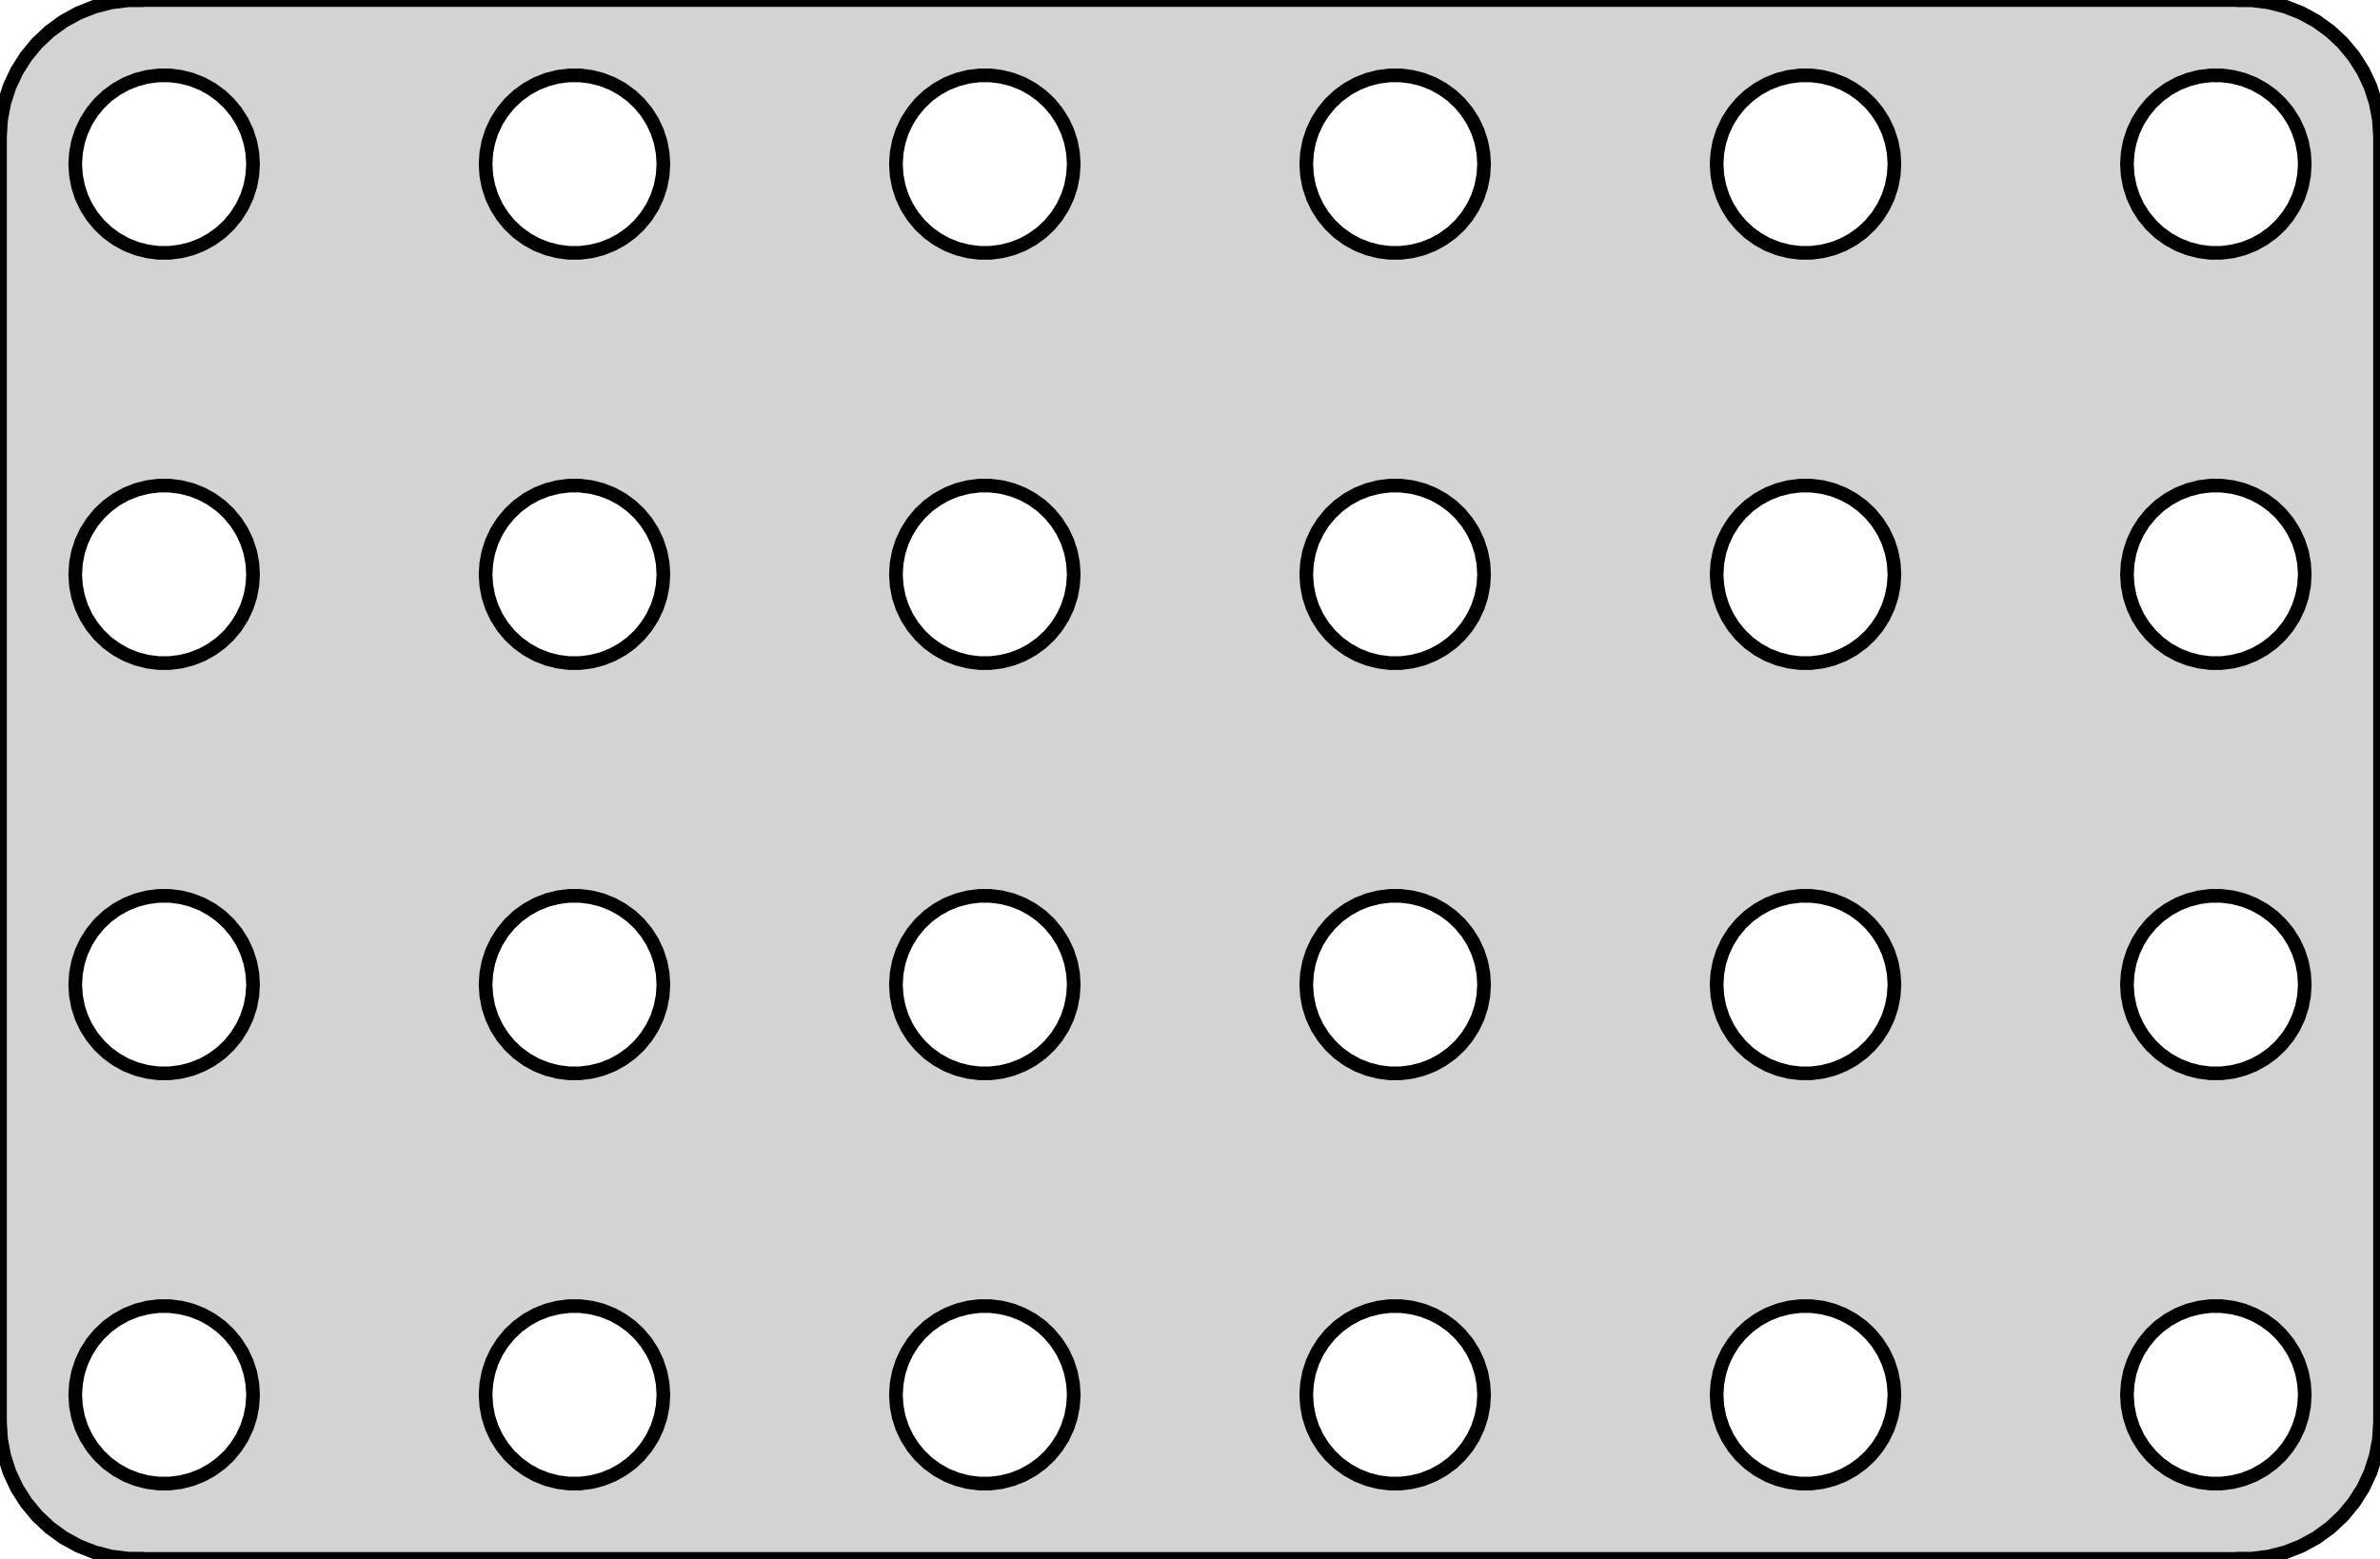
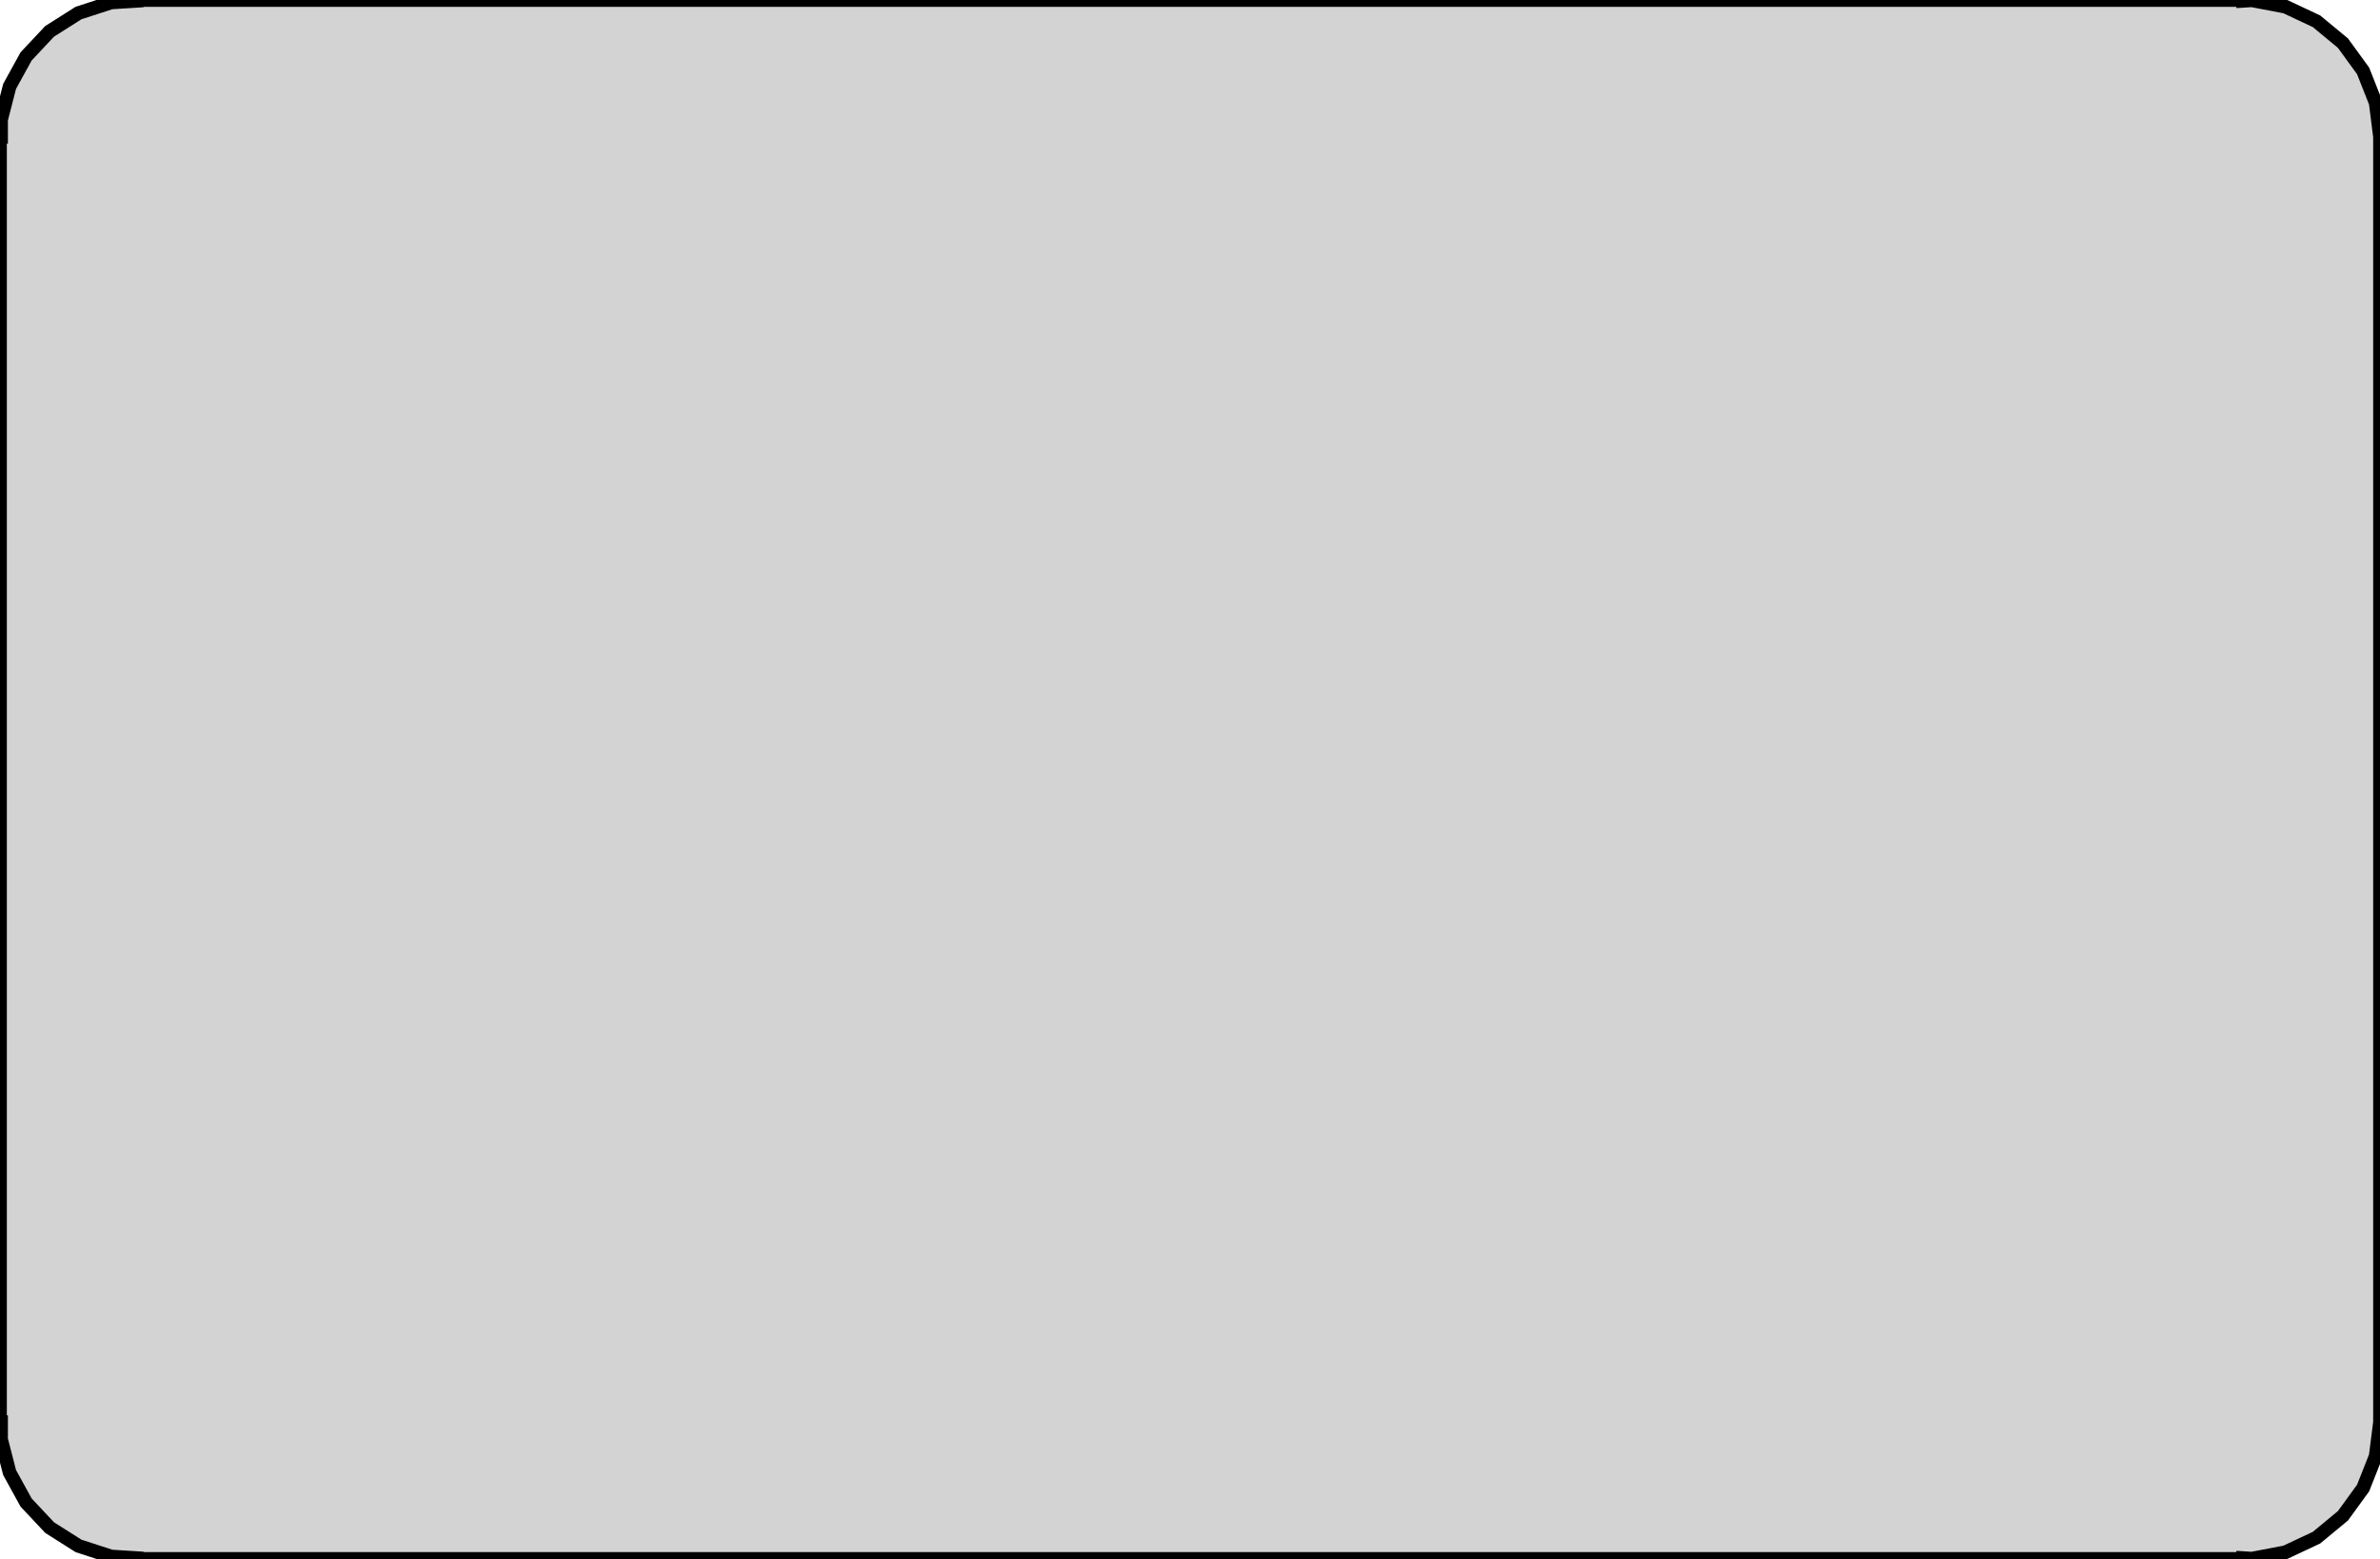
<svg xmlns="http://www.w3.org/2000/svg" width="87mm" height="57mm" viewBox="9 -66 87 57" version="1.1">
-   <path d=" M 91,-9.01 L 91.314,-9.01 L 91.937,-9.089 L 92.545,-9.245 L 93.129,-9.476 L 93.679,-9.778  L 94.187,-10.147 L 94.645,-10.577 L 95.045,-11.061 L 95.382,-11.591 L 95.649,-12.159 L 95.843,-12.757  L 95.961,-13.373 L 96,-14 L 96,-61 L 95.961,-61.627 L 95.843,-62.243 L 95.649,-62.841  L 95.382,-63.409 L 95.045,-63.939 L 94.645,-64.423 L 94.187,-64.853 L 93.679,-65.222 L 93.129,-65.524  L 92.545,-65.755 L 91.937,-65.911 L 91.314,-65.99 L 91,-65.99 L 91,-66 L 14,-66  L 14,-65.99 L 13.686,-65.99 L 13.063,-65.911 L 12.455,-65.755 L 11.871,-65.524 L 11.321,-65.222  L 10.813,-64.853 L 10.355,-64.423 L 9.955,-63.939 L 9.618,-63.409 L 9.351,-62.841 L 9.157,-62.243  L 9.039,-61.627 L 9,-61 L 9,-14 L 9.039,-13.373 L 9.157,-12.757 L 9.351,-12.159  L 9.618,-11.591 L 9.955,-11.061 L 10.355,-10.577 L 10.813,-10.147 L 11.321,-9.778 L 11.871,-9.476  L 12.455,-9.245 L 13.063,-9.089 L 13.686,-9.01 L 14,-9.01 L 14,-9 L 91,-9  z M 14.796,-56.756 L 14.391,-56.808 L 13.996,-56.909 L 13.616,-57.059 L 13.259,-57.256 L 12.928,-57.496  L 12.631,-57.775 L 12.371,-58.09 L 12.152,-58.434 L 11.978,-58.804 L 11.852,-59.192 L 11.776,-59.593  L 11.75,-60 L 11.776,-60.407 L 11.852,-60.808 L 11.978,-61.196 L 12.152,-61.566 L 12.371,-61.91  L 12.631,-62.225 L 12.928,-62.504 L 13.259,-62.744 L 13.616,-62.941 L 13.996,-63.091 L 14.391,-63.192  L 14.796,-63.244 L 15.204,-63.244 L 15.609,-63.192 L 16.004,-63.091 L 16.384,-62.941 L 16.741,-62.744  L 17.072,-62.504 L 17.369,-62.225 L 17.629,-61.91 L 17.848,-61.566 L 18.022,-61.196 L 18.148,-60.808  L 18.224,-60.407 L 18.25,-60 L 18.224,-59.593 L 18.148,-59.192 L 18.022,-58.804 L 17.848,-58.434  L 17.629,-58.09 L 17.369,-57.775 L 17.072,-57.496 L 16.741,-57.256 L 16.384,-57.059 L 16.004,-56.909  L 15.609,-56.808 L 15.204,-56.756 z M 89.796,-56.756 L 89.391,-56.808 L 88.996,-56.909 L 88.616,-57.059 L 88.259,-57.256 L 87.928,-57.496  L 87.631,-57.775 L 87.371,-58.09 L 87.152,-58.434 L 86.978,-58.804 L 86.852,-59.192 L 86.776,-59.593  L 86.75,-60 L 86.776,-60.407 L 86.852,-60.808 L 86.978,-61.196 L 87.152,-61.566 L 87.371,-61.91  L 87.631,-62.225 L 87.928,-62.504 L 88.259,-62.744 L 88.616,-62.941 L 88.996,-63.091 L 89.391,-63.192  L 89.796,-63.244 L 90.204,-63.244 L 90.609,-63.192 L 91.004,-63.091 L 91.384,-62.941 L 91.741,-62.744  L 92.072,-62.504 L 92.369,-62.225 L 92.629,-61.91 L 92.848,-61.566 L 93.022,-61.196 L 93.148,-60.808  L 93.224,-60.407 L 93.25,-60 L 93.224,-59.593 L 93.148,-59.192 L 93.022,-58.804 L 92.848,-58.434  L 92.629,-58.09 L 92.369,-57.775 L 92.072,-57.496 L 91.741,-57.256 L 91.384,-57.059 L 91.004,-56.909  L 90.609,-56.808 L 90.204,-56.756 z M 29.796,-56.756 L 29.391,-56.808 L 28.996,-56.909 L 28.616,-57.059 L 28.259,-57.256 L 27.928,-57.496  L 27.631,-57.775 L 27.371,-58.09 L 27.152,-58.434 L 26.978,-58.804 L 26.852,-59.192 L 26.776,-59.593  L 26.75,-60 L 26.776,-60.407 L 26.852,-60.808 L 26.978,-61.196 L 27.152,-61.566 L 27.371,-61.91  L 27.631,-62.225 L 27.928,-62.504 L 28.259,-62.744 L 28.616,-62.941 L 28.996,-63.091 L 29.391,-63.192  L 29.796,-63.244 L 30.204,-63.244 L 30.609,-63.192 L 31.004,-63.091 L 31.384,-62.941 L 31.741,-62.744  L 32.072,-62.504 L 32.369,-62.225 L 32.629,-61.91 L 32.848,-61.566 L 33.022,-61.196 L 33.148,-60.808  L 33.224,-60.407 L 33.25,-60 L 33.224,-59.593 L 33.148,-59.192 L 33.022,-58.804 L 32.848,-58.434  L 32.629,-58.09 L 32.369,-57.775 L 32.072,-57.496 L 31.741,-57.256 L 31.384,-57.059 L 31.004,-56.909  L 30.609,-56.808 L 30.204,-56.756 z M 74.796,-56.756 L 74.391,-56.808 L 73.996,-56.909 L 73.616,-57.059 L 73.259,-57.256 L 72.928,-57.496  L 72.631,-57.775 L 72.371,-58.09 L 72.152,-58.434 L 71.978,-58.804 L 71.852,-59.192 L 71.776,-59.593  L 71.75,-60 L 71.776,-60.407 L 71.852,-60.808 L 71.978,-61.196 L 72.152,-61.566 L 72.371,-61.91  L 72.631,-62.225 L 72.928,-62.504 L 73.259,-62.744 L 73.616,-62.941 L 73.996,-63.091 L 74.391,-63.192  L 74.796,-63.244 L 75.204,-63.244 L 75.609,-63.192 L 76.004,-63.091 L 76.384,-62.941 L 76.741,-62.744  L 77.072,-62.504 L 77.369,-62.225 L 77.629,-61.91 L 77.848,-61.566 L 78.022,-61.196 L 78.148,-60.808  L 78.224,-60.407 L 78.25,-60 L 78.224,-59.593 L 78.148,-59.192 L 78.022,-58.804 L 77.848,-58.434  L 77.629,-58.09 L 77.369,-57.775 L 77.072,-57.496 L 76.741,-57.256 L 76.384,-57.059 L 76.004,-56.909  L 75.609,-56.808 L 75.204,-56.756 z M 44.796,-56.756 L 44.391,-56.808 L 43.996,-56.909 L 43.616,-57.059 L 43.259,-57.256 L 42.928,-57.496  L 42.631,-57.775 L 42.371,-58.09 L 42.152,-58.434 L 41.978,-58.804 L 41.852,-59.192 L 41.776,-59.593  L 41.75,-60 L 41.776,-60.407 L 41.852,-60.808 L 41.978,-61.196 L 42.152,-61.566 L 42.371,-61.91  L 42.631,-62.225 L 42.928,-62.504 L 43.259,-62.744 L 43.616,-62.941 L 43.996,-63.091 L 44.391,-63.192  L 44.796,-63.244 L 45.204,-63.244 L 45.609,-63.192 L 46.004,-63.091 L 46.384,-62.941 L 46.741,-62.744  L 47.072,-62.504 L 47.369,-62.225 L 47.629,-61.91 L 47.848,-61.566 L 48.022,-61.196 L 48.148,-60.808  L 48.224,-60.407 L 48.25,-60 L 48.224,-59.593 L 48.148,-59.192 L 48.022,-58.804 L 47.848,-58.434  L 47.629,-58.09 L 47.369,-57.775 L 47.072,-57.496 L 46.741,-57.256 L 46.384,-57.059 L 46.004,-56.909  L 45.609,-56.808 L 45.204,-56.756 z M 59.796,-56.756 L 59.391,-56.808 L 58.996,-56.909 L 58.616,-57.059 L 58.259,-57.256 L 57.928,-57.496  L 57.631,-57.775 L 57.371,-58.09 L 57.152,-58.434 L 56.978,-58.804 L 56.852,-59.192 L 56.776,-59.593  L 56.75,-60 L 56.776,-60.407 L 56.852,-60.808 L 56.978,-61.196 L 57.152,-61.566 L 57.371,-61.91  L 57.631,-62.225 L 57.928,-62.504 L 58.259,-62.744 L 58.616,-62.941 L 58.996,-63.091 L 59.391,-63.192  L 59.796,-63.244 L 60.204,-63.244 L 60.609,-63.192 L 61.004,-63.091 L 61.384,-62.941 L 61.741,-62.744  L 62.072,-62.504 L 62.369,-62.225 L 62.629,-61.91 L 62.848,-61.566 L 63.022,-61.196 L 63.148,-60.808  L 63.224,-60.407 L 63.25,-60 L 63.224,-59.593 L 63.148,-59.192 L 63.022,-58.804 L 62.848,-58.434  L 62.629,-58.09 L 62.369,-57.775 L 62.072,-57.496 L 61.741,-57.256 L 61.384,-57.059 L 61.004,-56.909  L 60.609,-56.808 L 60.204,-56.756 z M 74.796,-41.756 L 74.391,-41.808 L 73.996,-41.909 L 73.616,-42.059 L 73.259,-42.256 L 72.928,-42.496  L 72.631,-42.775 L 72.371,-43.09 L 72.152,-43.434 L 71.978,-43.804 L 71.852,-44.192 L 71.776,-44.593  L 71.75,-45 L 71.776,-45.407 L 71.852,-45.808 L 71.978,-46.196 L 72.152,-46.566 L 72.371,-46.91  L 72.631,-47.225 L 72.928,-47.504 L 73.259,-47.744 L 73.616,-47.941 L 73.996,-48.091 L 74.391,-48.192  L 74.796,-48.244 L 75.204,-48.244 L 75.609,-48.192 L 76.004,-48.091 L 76.384,-47.941 L 76.741,-47.744  L 77.072,-47.504 L 77.369,-47.225 L 77.629,-46.91 L 77.848,-46.566 L 78.022,-46.196 L 78.148,-45.808  L 78.224,-45.407 L 78.25,-45 L 78.224,-44.593 L 78.148,-44.192 L 78.022,-43.804 L 77.848,-43.434  L 77.629,-43.09 L 77.369,-42.775 L 77.072,-42.496 L 76.741,-42.256 L 76.384,-42.059 L 76.004,-41.909  L 75.609,-41.808 L 75.204,-41.756 z M 29.796,-41.756 L 29.391,-41.808 L 28.996,-41.909 L 28.616,-42.059 L 28.259,-42.256 L 27.928,-42.496  L 27.631,-42.775 L 27.371,-43.09 L 27.152,-43.434 L 26.978,-43.804 L 26.852,-44.192 L 26.776,-44.593  L 26.75,-45 L 26.776,-45.407 L 26.852,-45.808 L 26.978,-46.196 L 27.152,-46.566 L 27.371,-46.91  L 27.631,-47.225 L 27.928,-47.504 L 28.259,-47.744 L 28.616,-47.941 L 28.996,-48.091 L 29.391,-48.192  L 29.796,-48.244 L 30.204,-48.244 L 30.609,-48.192 L 31.004,-48.091 L 31.384,-47.941 L 31.741,-47.744  L 32.072,-47.504 L 32.369,-47.225 L 32.629,-46.91 L 32.848,-46.566 L 33.022,-46.196 L 33.148,-45.808  L 33.224,-45.407 L 33.25,-45 L 33.224,-44.593 L 33.148,-44.192 L 33.022,-43.804 L 32.848,-43.434  L 32.629,-43.09 L 32.369,-42.775 L 32.072,-42.496 L 31.741,-42.256 L 31.384,-42.059 L 31.004,-41.909  L 30.609,-41.808 L 30.204,-41.756 z M 44.796,-41.756 L 44.391,-41.808 L 43.996,-41.909 L 43.616,-42.059 L 43.259,-42.256 L 42.928,-42.496  L 42.631,-42.775 L 42.371,-43.09 L 42.152,-43.434 L 41.978,-43.804 L 41.852,-44.192 L 41.776,-44.593  L 41.75,-45 L 41.776,-45.407 L 41.852,-45.808 L 41.978,-46.196 L 42.152,-46.566 L 42.371,-46.91  L 42.631,-47.225 L 42.928,-47.504 L 43.259,-47.744 L 43.616,-47.941 L 43.996,-48.091 L 44.391,-48.192  L 44.796,-48.244 L 45.204,-48.244 L 45.609,-48.192 L 46.004,-48.091 L 46.384,-47.941 L 46.741,-47.744  L 47.072,-47.504 L 47.369,-47.225 L 47.629,-46.91 L 47.848,-46.566 L 48.022,-46.196 L 48.148,-45.808  L 48.224,-45.407 L 48.25,-45 L 48.224,-44.593 L 48.148,-44.192 L 48.022,-43.804 L 47.848,-43.434  L 47.629,-43.09 L 47.369,-42.775 L 47.072,-42.496 L 46.741,-42.256 L 46.384,-42.059 L 46.004,-41.909  L 45.609,-41.808 L 45.204,-41.756 z M 59.796,-41.756 L 59.391,-41.808 L 58.996,-41.909 L 58.616,-42.059 L 58.259,-42.256 L 57.928,-42.496  L 57.631,-42.775 L 57.371,-43.09 L 57.152,-43.434 L 56.978,-43.804 L 56.852,-44.192 L 56.776,-44.593  L 56.75,-45 L 56.776,-45.407 L 56.852,-45.808 L 56.978,-46.196 L 57.152,-46.566 L 57.371,-46.91  L 57.631,-47.225 L 57.928,-47.504 L 58.259,-47.744 L 58.616,-47.941 L 58.996,-48.091 L 59.391,-48.192  L 59.796,-48.244 L 60.204,-48.244 L 60.609,-48.192 L 61.004,-48.091 L 61.384,-47.941 L 61.741,-47.744  L 62.072,-47.504 L 62.369,-47.225 L 62.629,-46.91 L 62.848,-46.566 L 63.022,-46.196 L 63.148,-45.808  L 63.224,-45.407 L 63.25,-45 L 63.224,-44.593 L 63.148,-44.192 L 63.022,-43.804 L 62.848,-43.434  L 62.629,-43.09 L 62.369,-42.775 L 62.072,-42.496 L 61.741,-42.256 L 61.384,-42.059 L 61.004,-41.909  L 60.609,-41.808 L 60.204,-41.756 z M 89.796,-41.756 L 89.391,-41.808 L 88.996,-41.909 L 88.616,-42.059 L 88.259,-42.256 L 87.928,-42.496  L 87.631,-42.775 L 87.371,-43.09 L 87.152,-43.434 L 86.978,-43.804 L 86.852,-44.192 L 86.776,-44.593  L 86.75,-45 L 86.776,-45.407 L 86.852,-45.808 L 86.978,-46.196 L 87.152,-46.566 L 87.371,-46.91  L 87.631,-47.225 L 87.928,-47.504 L 88.259,-47.744 L 88.616,-47.941 L 88.996,-48.091 L 89.391,-48.192  L 89.796,-48.244 L 90.204,-48.244 L 90.609,-48.192 L 91.004,-48.091 L 91.384,-47.941 L 91.741,-47.744  L 92.072,-47.504 L 92.369,-47.225 L 92.629,-46.91 L 92.848,-46.566 L 93.022,-46.196 L 93.148,-45.808  L 93.224,-45.407 L 93.25,-45 L 93.224,-44.593 L 93.148,-44.192 L 93.022,-43.804 L 92.848,-43.434  L 92.629,-43.09 L 92.369,-42.775 L 92.072,-42.496 L 91.741,-42.256 L 91.384,-42.059 L 91.004,-41.909  L 90.609,-41.808 L 90.204,-41.756 z M 14.796,-41.756 L 14.391,-41.808 L 13.996,-41.909 L 13.616,-42.059 L 13.259,-42.256 L 12.928,-42.496  L 12.631,-42.775 L 12.371,-43.09 L 12.152,-43.434 L 11.978,-43.804 L 11.852,-44.192 L 11.776,-44.593  L 11.75,-45 L 11.776,-45.407 L 11.852,-45.808 L 11.978,-46.196 L 12.152,-46.566 L 12.371,-46.91  L 12.631,-47.225 L 12.928,-47.504 L 13.259,-47.744 L 13.616,-47.941 L 13.996,-48.091 L 14.391,-48.192  L 14.796,-48.244 L 15.204,-48.244 L 15.609,-48.192 L 16.004,-48.091 L 16.384,-47.941 L 16.741,-47.744  L 17.072,-47.504 L 17.369,-47.225 L 17.629,-46.91 L 17.848,-46.566 L 18.022,-46.196 L 18.148,-45.808  L 18.224,-45.407 L 18.25,-45 L 18.224,-44.593 L 18.148,-44.192 L 18.022,-43.804 L 17.848,-43.434  L 17.629,-43.09 L 17.369,-42.775 L 17.072,-42.496 L 16.741,-42.256 L 16.384,-42.059 L 16.004,-41.909  L 15.609,-41.808 L 15.204,-41.756 z M 59.796,-26.756 L 59.391,-26.808 L 58.996,-26.909 L 58.616,-27.059 L 58.259,-27.256 L 57.928,-27.496  L 57.631,-27.775 L 57.371,-28.09 L 57.152,-28.434 L 56.978,-28.804 L 56.852,-29.192 L 56.776,-29.593  L 56.75,-30 L 56.776,-30.407 L 56.852,-30.808 L 56.978,-31.196 L 57.152,-31.566 L 57.371,-31.91  L 57.631,-32.225 L 57.928,-32.504 L 58.259,-32.744 L 58.616,-32.941 L 58.996,-33.091 L 59.391,-33.192  L 59.796,-33.244 L 60.204,-33.244 L 60.609,-33.192 L 61.004,-33.091 L 61.384,-32.941 L 61.741,-32.744  L 62.072,-32.504 L 62.369,-32.225 L 62.629,-31.91 L 62.848,-31.566 L 63.022,-31.196 L 63.148,-30.808  L 63.224,-30.407 L 63.25,-30 L 63.224,-29.593 L 63.148,-29.192 L 63.022,-28.804 L 62.848,-28.434  L 62.629,-28.09 L 62.369,-27.775 L 62.072,-27.496 L 61.741,-27.256 L 61.384,-27.059 L 61.004,-26.909  L 60.609,-26.808 L 60.204,-26.756 z M 44.796,-26.756 L 44.391,-26.808 L 43.996,-26.909 L 43.616,-27.059 L 43.259,-27.256 L 42.928,-27.496  L 42.631,-27.775 L 42.371,-28.09 L 42.152,-28.434 L 41.978,-28.804 L 41.852,-29.192 L 41.776,-29.593  L 41.75,-30 L 41.776,-30.407 L 41.852,-30.808 L 41.978,-31.196 L 42.152,-31.566 L 42.371,-31.91  L 42.631,-32.225 L 42.928,-32.504 L 43.259,-32.744 L 43.616,-32.941 L 43.996,-33.091 L 44.391,-33.192  L 44.796,-33.244 L 45.204,-33.244 L 45.609,-33.192 L 46.004,-33.091 L 46.384,-32.941 L 46.741,-32.744  L 47.072,-32.504 L 47.369,-32.225 L 47.629,-31.91 L 47.848,-31.566 L 48.022,-31.196 L 48.148,-30.808  L 48.224,-30.407 L 48.25,-30 L 48.224,-29.593 L 48.148,-29.192 L 48.022,-28.804 L 47.848,-28.434  L 47.629,-28.09 L 47.369,-27.775 L 47.072,-27.496 L 46.741,-27.256 L 46.384,-27.059 L 46.004,-26.909  L 45.609,-26.808 L 45.204,-26.756 z M 29.796,-26.756 L 29.391,-26.808 L 28.996,-26.909 L 28.616,-27.059 L 28.259,-27.256 L 27.928,-27.496  L 27.631,-27.775 L 27.371,-28.09 L 27.152,-28.434 L 26.978,-28.804 L 26.852,-29.192 L 26.776,-29.593  L 26.75,-30 L 26.776,-30.407 L 26.852,-30.808 L 26.978,-31.196 L 27.152,-31.566 L 27.371,-31.91  L 27.631,-32.225 L 27.928,-32.504 L 28.259,-32.744 L 28.616,-32.941 L 28.996,-33.091 L 29.391,-33.192  L 29.796,-33.244 L 30.204,-33.244 L 30.609,-33.192 L 31.004,-33.091 L 31.384,-32.941 L 31.741,-32.744  L 32.072,-32.504 L 32.369,-32.225 L 32.629,-31.91 L 32.848,-31.566 L 33.022,-31.196 L 33.148,-30.808  L 33.224,-30.407 L 33.25,-30 L 33.224,-29.593 L 33.148,-29.192 L 33.022,-28.804 L 32.848,-28.434  L 32.629,-28.09 L 32.369,-27.775 L 32.072,-27.496 L 31.741,-27.256 L 31.384,-27.059 L 31.004,-26.909  L 30.609,-26.808 L 30.204,-26.756 z M 74.796,-26.756 L 74.391,-26.808 L 73.996,-26.909 L 73.616,-27.059 L 73.259,-27.256 L 72.928,-27.496  L 72.631,-27.775 L 72.371,-28.09 L 72.152,-28.434 L 71.978,-28.804 L 71.852,-29.192 L 71.776,-29.593  L 71.75,-30 L 71.776,-30.407 L 71.852,-30.808 L 71.978,-31.196 L 72.152,-31.566 L 72.371,-31.91  L 72.631,-32.225 L 72.928,-32.504 L 73.259,-32.744 L 73.616,-32.941 L 73.996,-33.091 L 74.391,-33.192  L 74.796,-33.244 L 75.204,-33.244 L 75.609,-33.192 L 76.004,-33.091 L 76.384,-32.941 L 76.741,-32.744  L 77.072,-32.504 L 77.369,-32.225 L 77.629,-31.91 L 77.848,-31.566 L 78.022,-31.196 L 78.148,-30.808  L 78.224,-30.407 L 78.25,-30 L 78.224,-29.593 L 78.148,-29.192 L 78.022,-28.804 L 77.848,-28.434  L 77.629,-28.09 L 77.369,-27.775 L 77.072,-27.496 L 76.741,-27.256 L 76.384,-27.059 L 76.004,-26.909  L 75.609,-26.808 L 75.204,-26.756 z M 14.796,-26.756 L 14.391,-26.808 L 13.996,-26.909 L 13.616,-27.059 L 13.259,-27.256 L 12.928,-27.496  L 12.631,-27.775 L 12.371,-28.09 L 12.152,-28.434 L 11.978,-28.804 L 11.852,-29.192 L 11.776,-29.593  L 11.75,-30 L 11.776,-30.407 L 11.852,-30.808 L 11.978,-31.196 L 12.152,-31.566 L 12.371,-31.91  L 12.631,-32.225 L 12.928,-32.504 L 13.259,-32.744 L 13.616,-32.941 L 13.996,-33.091 L 14.391,-33.192  L 14.796,-33.244 L 15.204,-33.244 L 15.609,-33.192 L 16.004,-33.091 L 16.384,-32.941 L 16.741,-32.744  L 17.072,-32.504 L 17.369,-32.225 L 17.629,-31.91 L 17.848,-31.566 L 18.022,-31.196 L 18.148,-30.808  L 18.224,-30.407 L 18.25,-30 L 18.224,-29.593 L 18.148,-29.192 L 18.022,-28.804 L 17.848,-28.434  L 17.629,-28.09 L 17.369,-27.775 L 17.072,-27.496 L 16.741,-27.256 L 16.384,-27.059 L 16.004,-26.909  L 15.609,-26.808 L 15.204,-26.756 z M 89.796,-26.756 L 89.391,-26.808 L 88.996,-26.909 L 88.616,-27.059 L 88.259,-27.256 L 87.928,-27.496  L 87.631,-27.775 L 87.371,-28.09 L 87.152,-28.434 L 86.978,-28.804 L 86.852,-29.192 L 86.776,-29.593  L 86.75,-30 L 86.776,-30.407 L 86.852,-30.808 L 86.978,-31.196 L 87.152,-31.566 L 87.371,-31.91  L 87.631,-32.225 L 87.928,-32.504 L 88.259,-32.744 L 88.616,-32.941 L 88.996,-33.091 L 89.391,-33.192  L 89.796,-33.244 L 90.204,-33.244 L 90.609,-33.192 L 91.004,-33.091 L 91.384,-32.941 L 91.741,-32.744  L 92.072,-32.504 L 92.369,-32.225 L 92.629,-31.91 L 92.848,-31.566 L 93.022,-31.196 L 93.148,-30.808  L 93.224,-30.407 L 93.25,-30 L 93.224,-29.593 L 93.148,-29.192 L 93.022,-28.804 L 92.848,-28.434  L 92.629,-28.09 L 92.369,-27.775 L 92.072,-27.496 L 91.741,-27.256 L 91.384,-27.059 L 91.004,-26.909  L 90.609,-26.808 L 90.204,-26.756 z M 14.796,-11.756 L 14.391,-11.808 L 13.996,-11.909 L 13.616,-12.059 L 13.259,-12.256 L 12.928,-12.496  L 12.631,-12.775 L 12.371,-13.09 L 12.152,-13.434 L 11.978,-13.804 L 11.852,-14.192 L 11.776,-14.593  L 11.75,-15 L 11.776,-15.407 L 11.852,-15.808 L 11.978,-16.196 L 12.152,-16.566 L 12.371,-16.91  L 12.631,-17.225 L 12.928,-17.504 L 13.259,-17.744 L 13.616,-17.941 L 13.996,-18.091 L 14.391,-18.192  L 14.796,-18.244 L 15.204,-18.244 L 15.609,-18.192 L 16.004,-18.091 L 16.384,-17.941 L 16.741,-17.744  L 17.072,-17.504 L 17.369,-17.225 L 17.629,-16.91 L 17.848,-16.566 L 18.022,-16.196 L 18.148,-15.808  L 18.224,-15.407 L 18.25,-15 L 18.224,-14.593 L 18.148,-14.192 L 18.022,-13.804 L 17.848,-13.434  L 17.629,-13.09 L 17.369,-12.775 L 17.072,-12.496 L 16.741,-12.256 L 16.384,-12.059 L 16.004,-11.909  L 15.609,-11.808 L 15.204,-11.756 z M 44.796,-11.756 L 44.391,-11.808 L 43.996,-11.909 L 43.616,-12.059 L 43.259,-12.256 L 42.928,-12.496  L 42.631,-12.775 L 42.371,-13.09 L 42.152,-13.434 L 41.978,-13.804 L 41.852,-14.192 L 41.776,-14.593  L 41.75,-15 L 41.776,-15.407 L 41.852,-15.808 L 41.978,-16.196 L 42.152,-16.566 L 42.371,-16.91  L 42.631,-17.225 L 42.928,-17.504 L 43.259,-17.744 L 43.616,-17.941 L 43.996,-18.091 L 44.391,-18.192  L 44.796,-18.244 L 45.204,-18.244 L 45.609,-18.192 L 46.004,-18.091 L 46.384,-17.941 L 46.741,-17.744  L 47.072,-17.504 L 47.369,-17.225 L 47.629,-16.91 L 47.848,-16.566 L 48.022,-16.196 L 48.148,-15.808  L 48.224,-15.407 L 48.25,-15 L 48.224,-14.593 L 48.148,-14.192 L 48.022,-13.804 L 47.848,-13.434  L 47.629,-13.09 L 47.369,-12.775 L 47.072,-12.496 L 46.741,-12.256 L 46.384,-12.059 L 46.004,-11.909  L 45.609,-11.808 L 45.204,-11.756 z M 29.796,-11.756 L 29.391,-11.808 L 28.996,-11.909 L 28.616,-12.059 L 28.259,-12.256 L 27.928,-12.496  L 27.631,-12.775 L 27.371,-13.09 L 27.152,-13.434 L 26.978,-13.804 L 26.852,-14.192 L 26.776,-14.593  L 26.75,-15 L 26.776,-15.407 L 26.852,-15.808 L 26.978,-16.196 L 27.152,-16.566 L 27.371,-16.91  L 27.631,-17.225 L 27.928,-17.504 L 28.259,-17.744 L 28.616,-17.941 L 28.996,-18.091 L 29.391,-18.192  L 29.796,-18.244 L 30.204,-18.244 L 30.609,-18.192 L 31.004,-18.091 L 31.384,-17.941 L 31.741,-17.744  L 32.072,-17.504 L 32.369,-17.225 L 32.629,-16.91 L 32.848,-16.566 L 33.022,-16.196 L 33.148,-15.808  L 33.224,-15.407 L 33.25,-15 L 33.224,-14.593 L 33.148,-14.192 L 33.022,-13.804 L 32.848,-13.434  L 32.629,-13.09 L 32.369,-12.775 L 32.072,-12.496 L 31.741,-12.256 L 31.384,-12.059 L 31.004,-11.909  L 30.609,-11.808 L 30.204,-11.756 z M 59.796,-11.756 L 59.391,-11.808 L 58.996,-11.909 L 58.616,-12.059 L 58.259,-12.256 L 57.928,-12.496  L 57.631,-12.775 L 57.371,-13.09 L 57.152,-13.434 L 56.978,-13.804 L 56.852,-14.192 L 56.776,-14.593  L 56.75,-15 L 56.776,-15.407 L 56.852,-15.808 L 56.978,-16.196 L 57.152,-16.566 L 57.371,-16.91  L 57.631,-17.225 L 57.928,-17.504 L 58.259,-17.744 L 58.616,-17.941 L 58.996,-18.091 L 59.391,-18.192  L 59.796,-18.244 L 60.204,-18.244 L 60.609,-18.192 L 61.004,-18.091 L 61.384,-17.941 L 61.741,-17.744  L 62.072,-17.504 L 62.369,-17.225 L 62.629,-16.91 L 62.848,-16.566 L 63.022,-16.196 L 63.148,-15.808  L 63.224,-15.407 L 63.25,-15 L 63.224,-14.593 L 63.148,-14.192 L 63.022,-13.804 L 62.848,-13.434  L 62.629,-13.09 L 62.369,-12.775 L 62.072,-12.496 L 61.741,-12.256 L 61.384,-12.059 L 61.004,-11.909  L 60.609,-11.808 L 60.204,-11.756 z M 74.796,-11.756 L 74.391,-11.808 L 73.996,-11.909 L 73.616,-12.059 L 73.259,-12.256 L 72.928,-12.496  L 72.631,-12.775 L 72.371,-13.09 L 72.152,-13.434 L 71.978,-13.804 L 71.852,-14.192 L 71.776,-14.593  L 71.75,-15 L 71.776,-15.407 L 71.852,-15.808 L 71.978,-16.196 L 72.152,-16.566 L 72.371,-16.91  L 72.631,-17.225 L 72.928,-17.504 L 73.259,-17.744 L 73.616,-17.941 L 73.996,-18.091 L 74.391,-18.192  L 74.796,-18.244 L 75.204,-18.244 L 75.609,-18.192 L 76.004,-18.091 L 76.384,-17.941 L 76.741,-17.744  L 77.072,-17.504 L 77.369,-17.225 L 77.629,-16.91 L 77.848,-16.566 L 78.022,-16.196 L 78.148,-15.808  L 78.224,-15.407 L 78.25,-15 L 78.224,-14.593 L 78.148,-14.192 L 78.022,-13.804 L 77.848,-13.434  L 77.629,-13.09 L 77.369,-12.775 L 77.072,-12.496 L 76.741,-12.256 L 76.384,-12.059 L 76.004,-11.909  L 75.609,-11.808 L 75.204,-11.756 z M 89.796,-11.756 L 89.391,-11.808 L 88.996,-11.909 L 88.616,-12.059 L 88.259,-12.256 L 87.928,-12.496  L 87.631,-12.775 L 87.371,-13.09 L 87.152,-13.434 L 86.978,-13.804 L 86.852,-14.192 L 86.776,-14.593  L 86.75,-15 L 86.776,-15.407 L 86.852,-15.808 L 86.978,-16.196 L 87.152,-16.566 L 87.371,-16.91  L 87.631,-17.225 L 87.928,-17.504 L 88.259,-17.744 L 88.616,-17.941 L 88.996,-18.091 L 89.391,-18.192  L 89.796,-18.244 L 90.204,-18.244 L 90.609,-18.192 L 91.004,-18.091 L 91.384,-17.941 L 91.741,-17.744  L 92.072,-17.504 L 92.369,-17.225 L 92.629,-16.91 L 92.848,-16.566 L 93.022,-16.196 L 93.148,-15.808  L 93.224,-15.407 L 93.25,-15 L 93.224,-14.593 L 93.148,-14.192 L 93.022,-13.804 L 92.848,-13.434  L 92.629,-13.09 L 92.369,-12.775 L 92.072,-12.496 L 91.741,-12.256 L 91.384,-12.059 L 91.004,-11.909  L 90.609,-11.808 L 90.204,-11.756 z " stroke="black" fill="lightgray" stroke-width="0.5" />
+   <path d=" M 91,-9.03 L 91.314,-9.01 L 92.545,-9.245 L 93.679,-9.778 L 94.645,-10.577 L 95.382,-11.591  L 95.843,-12.757 L 96,-14 L 96,-61 L 95.843,-62.243 L 95.382,-63.409 L 94.645,-64.423  L 93.679,-65.222 L 92.545,-65.755 L 91.314,-65.99 L 91,-65.97 L 91,-66 L 14,-66  L 14,-65.97 L 13.063,-65.911 L 11.871,-65.524 L 10.813,-64.853 L 9.955,-63.939 L 9.351,-62.841  L 9.039,-61.627 L 9.039,-61 L 9,-61 L 9,-14 L 9.039,-14 L 9.039,-13.373  L 9.351,-12.159 L 9.955,-11.061 L 10.813,-10.147 L 11.871,-9.476 L 13.063,-9.089 L 14,-9.03  L 14,-9 L 91,-9 z " stroke="black" fill="lightgray" stroke-width="0.5" />
</svg>
